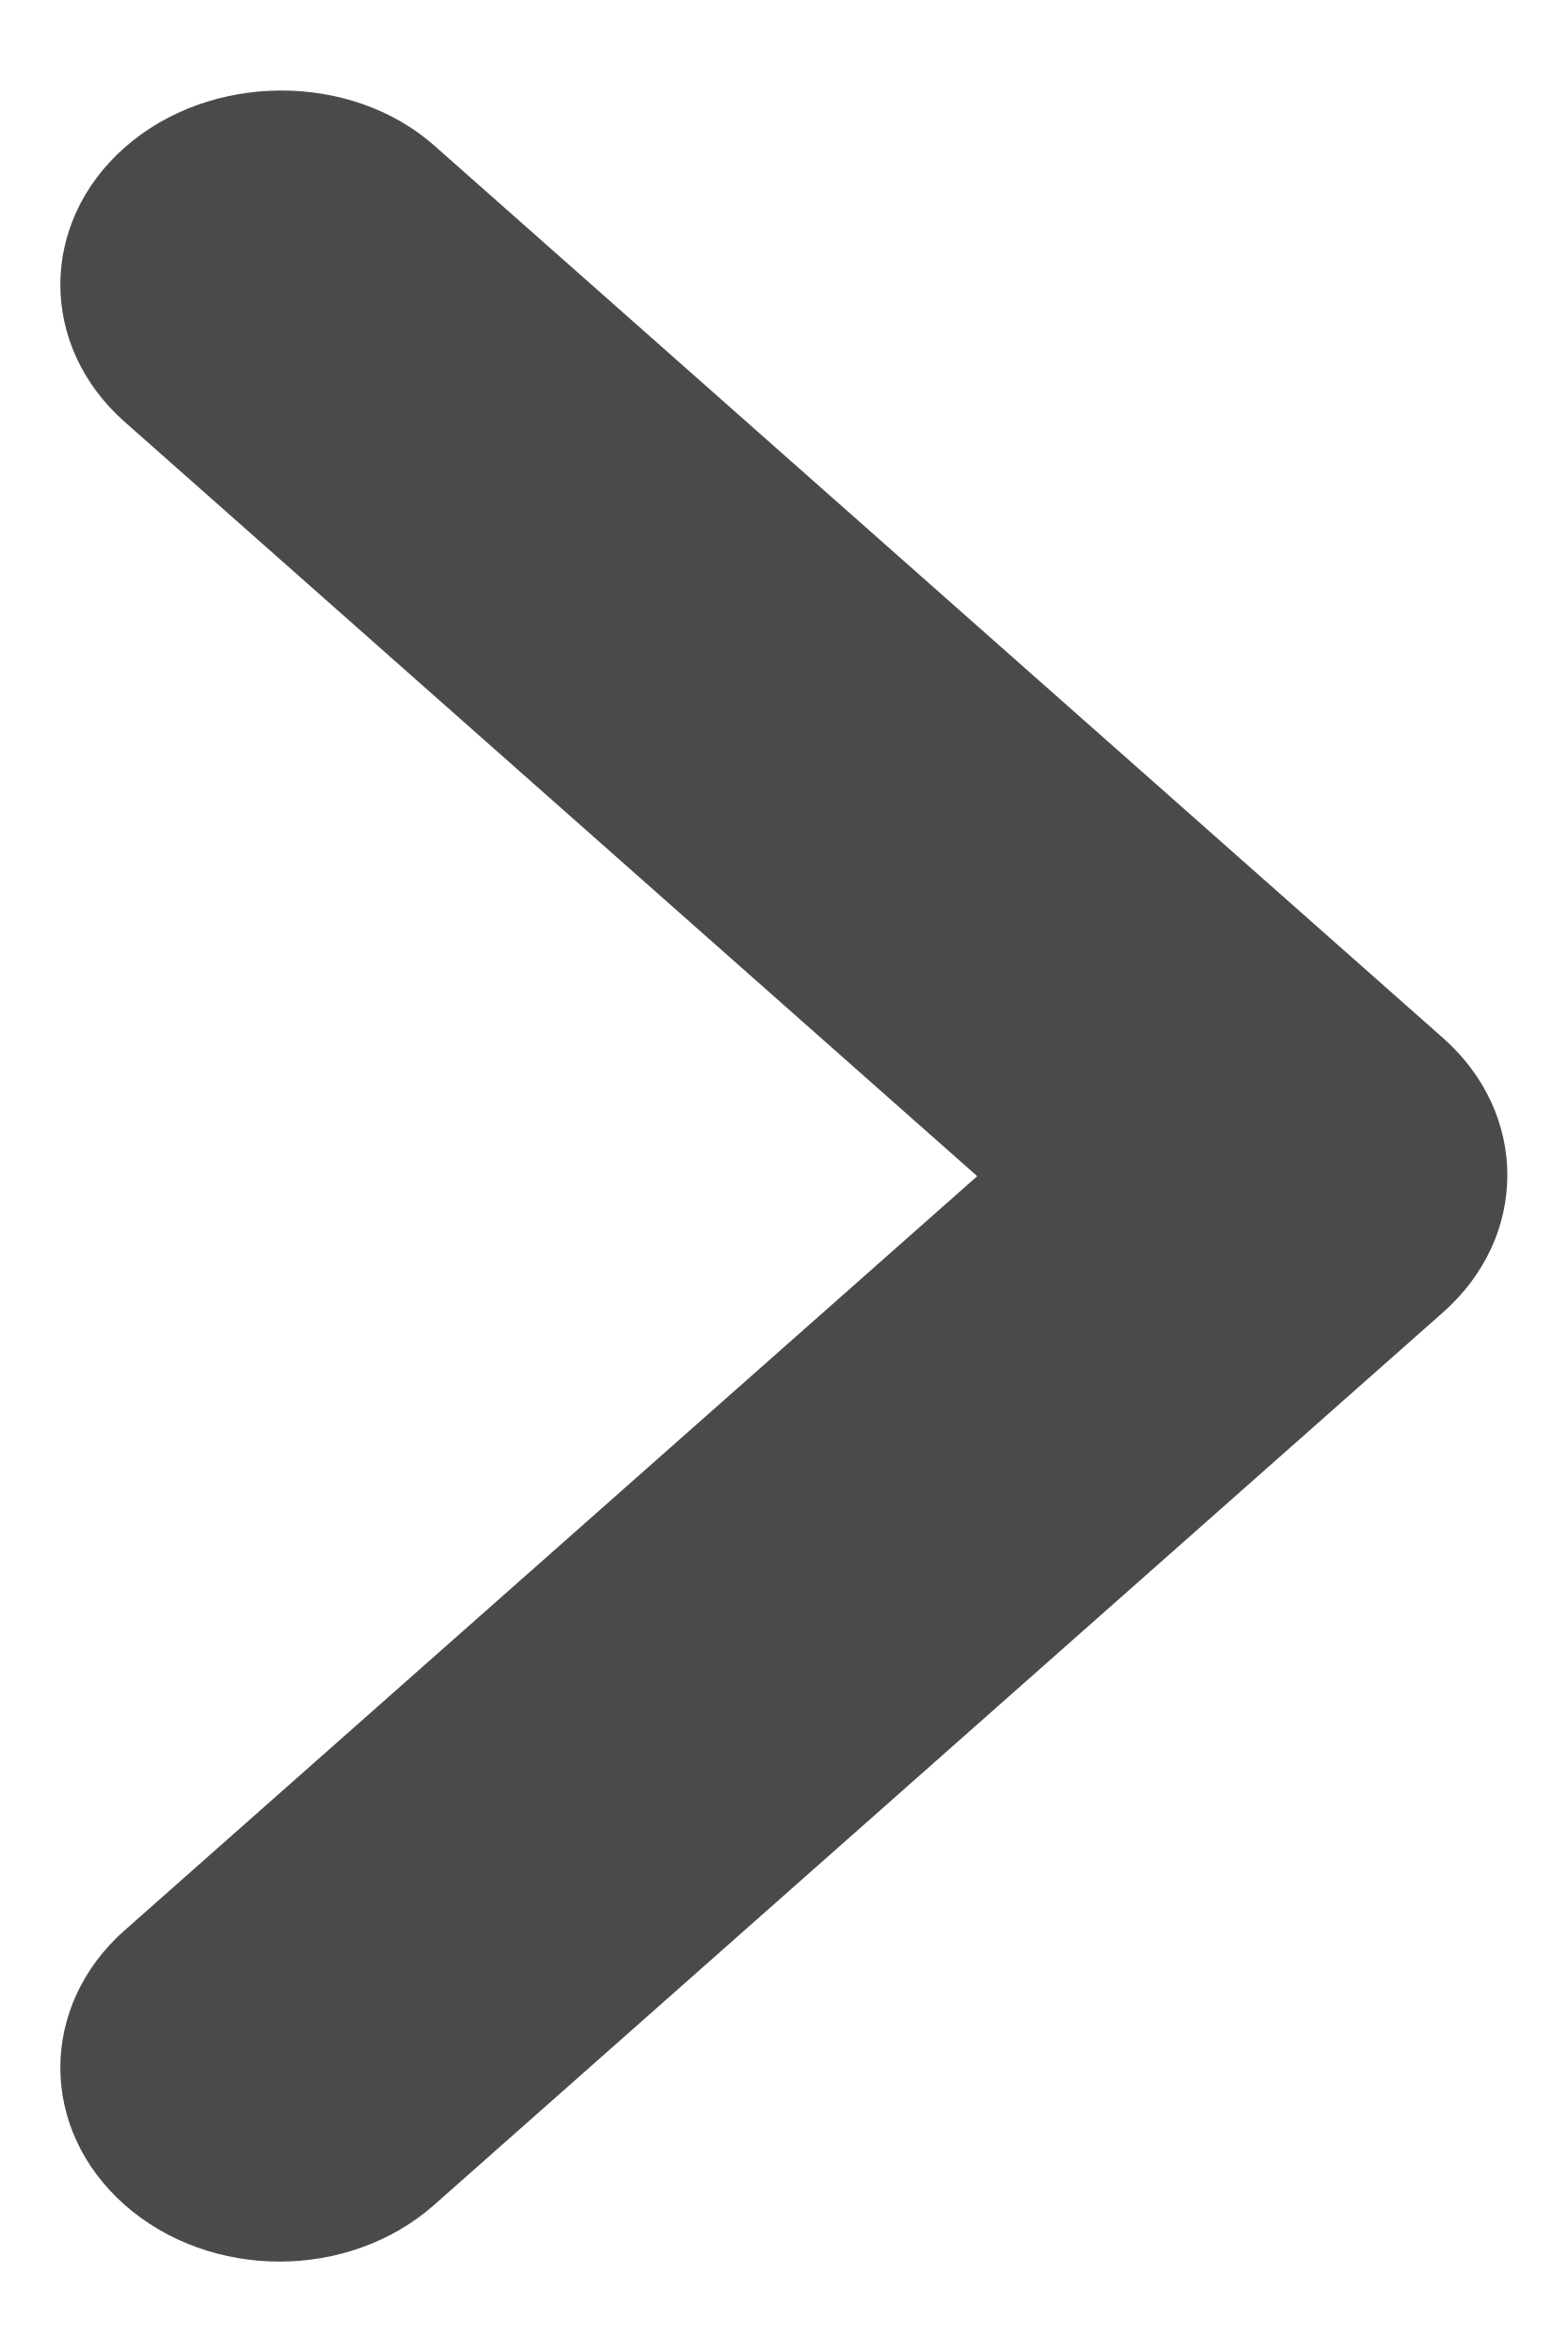
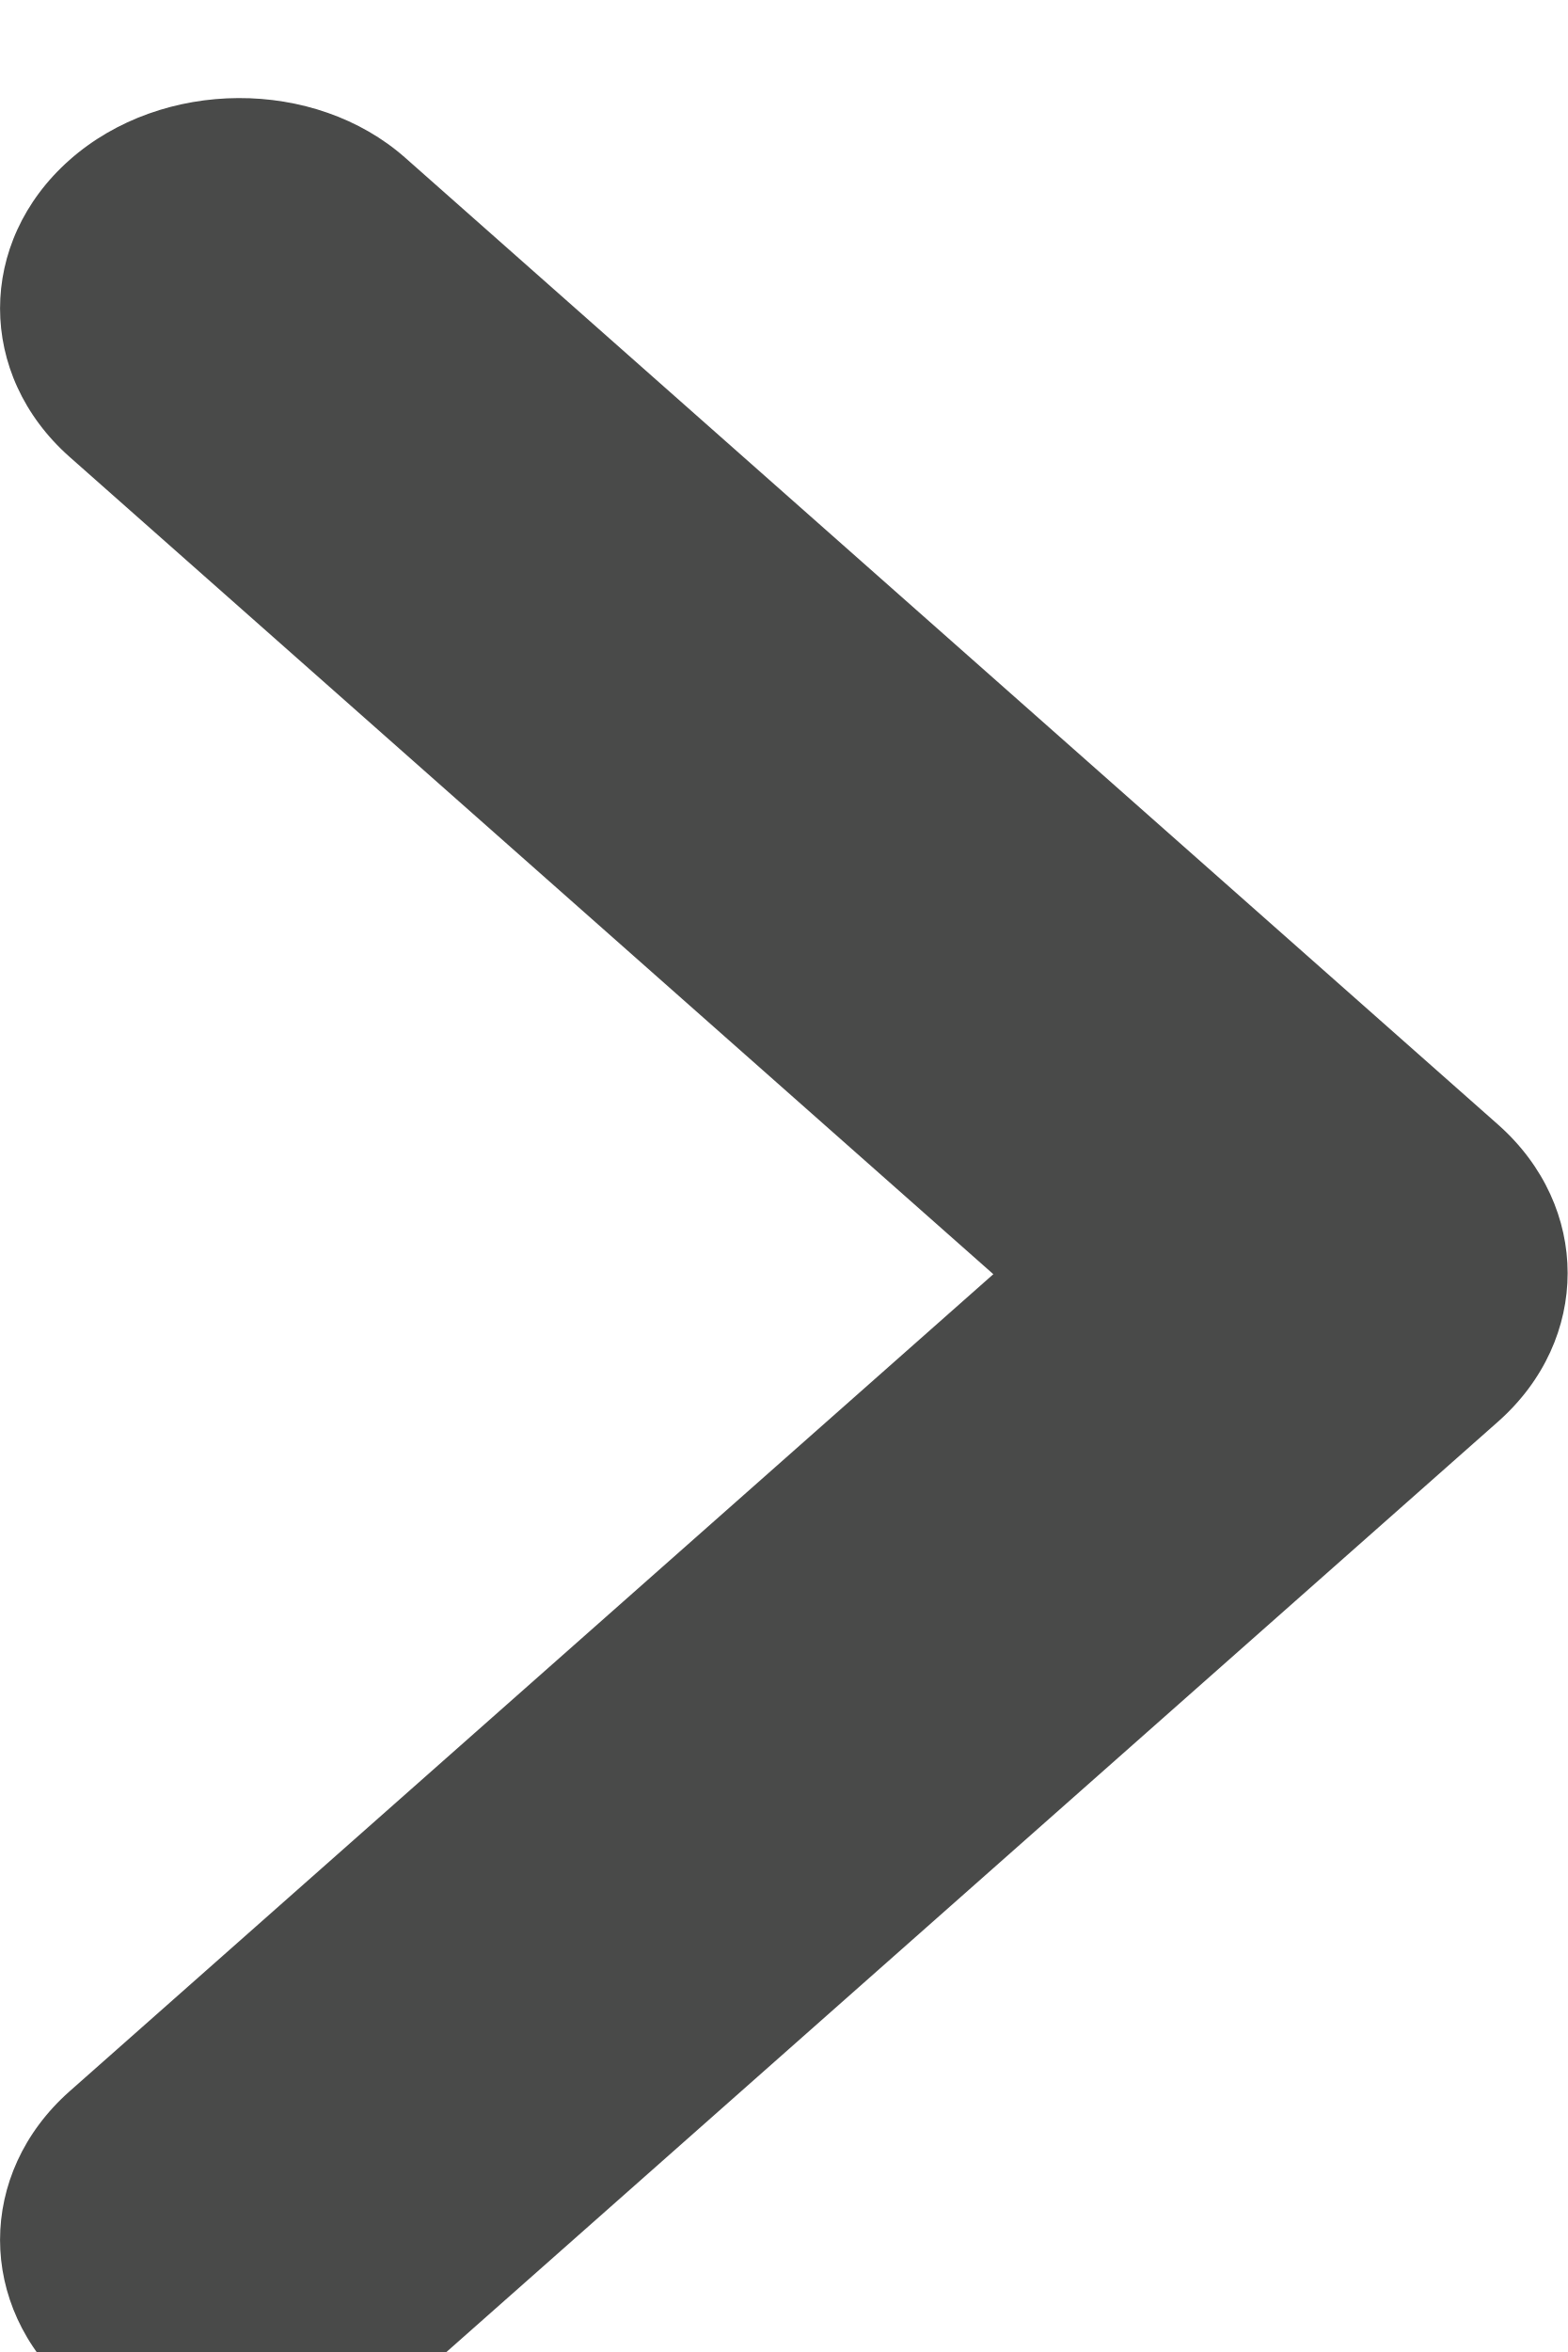
- <svg xmlns="http://www.w3.org/2000/svg" width="8" height="12" viewBox="0 0 8 13" fill="none">
+ <svg xmlns="http://www.w3.org/2000/svg" width="8" height="12" viewBox="0 0 8 12" fill="none">
  <path d="M0.355 0.816C-0.118 1.235 -0.118 1.912 0.355 2.331L5.069 6.501L0.355 10.67C-0.118 11.089 -0.118 11.767 0.355 12.186C0.829 12.605 1.595 12.605 2.068 12.186L7.645 7.253C8.118 6.834 8.118 6.157 7.645 5.738L2.068 0.805C1.607 0.397 0.829 0.397 0.355 0.816Z" fill="#494A49" />
</svg>
